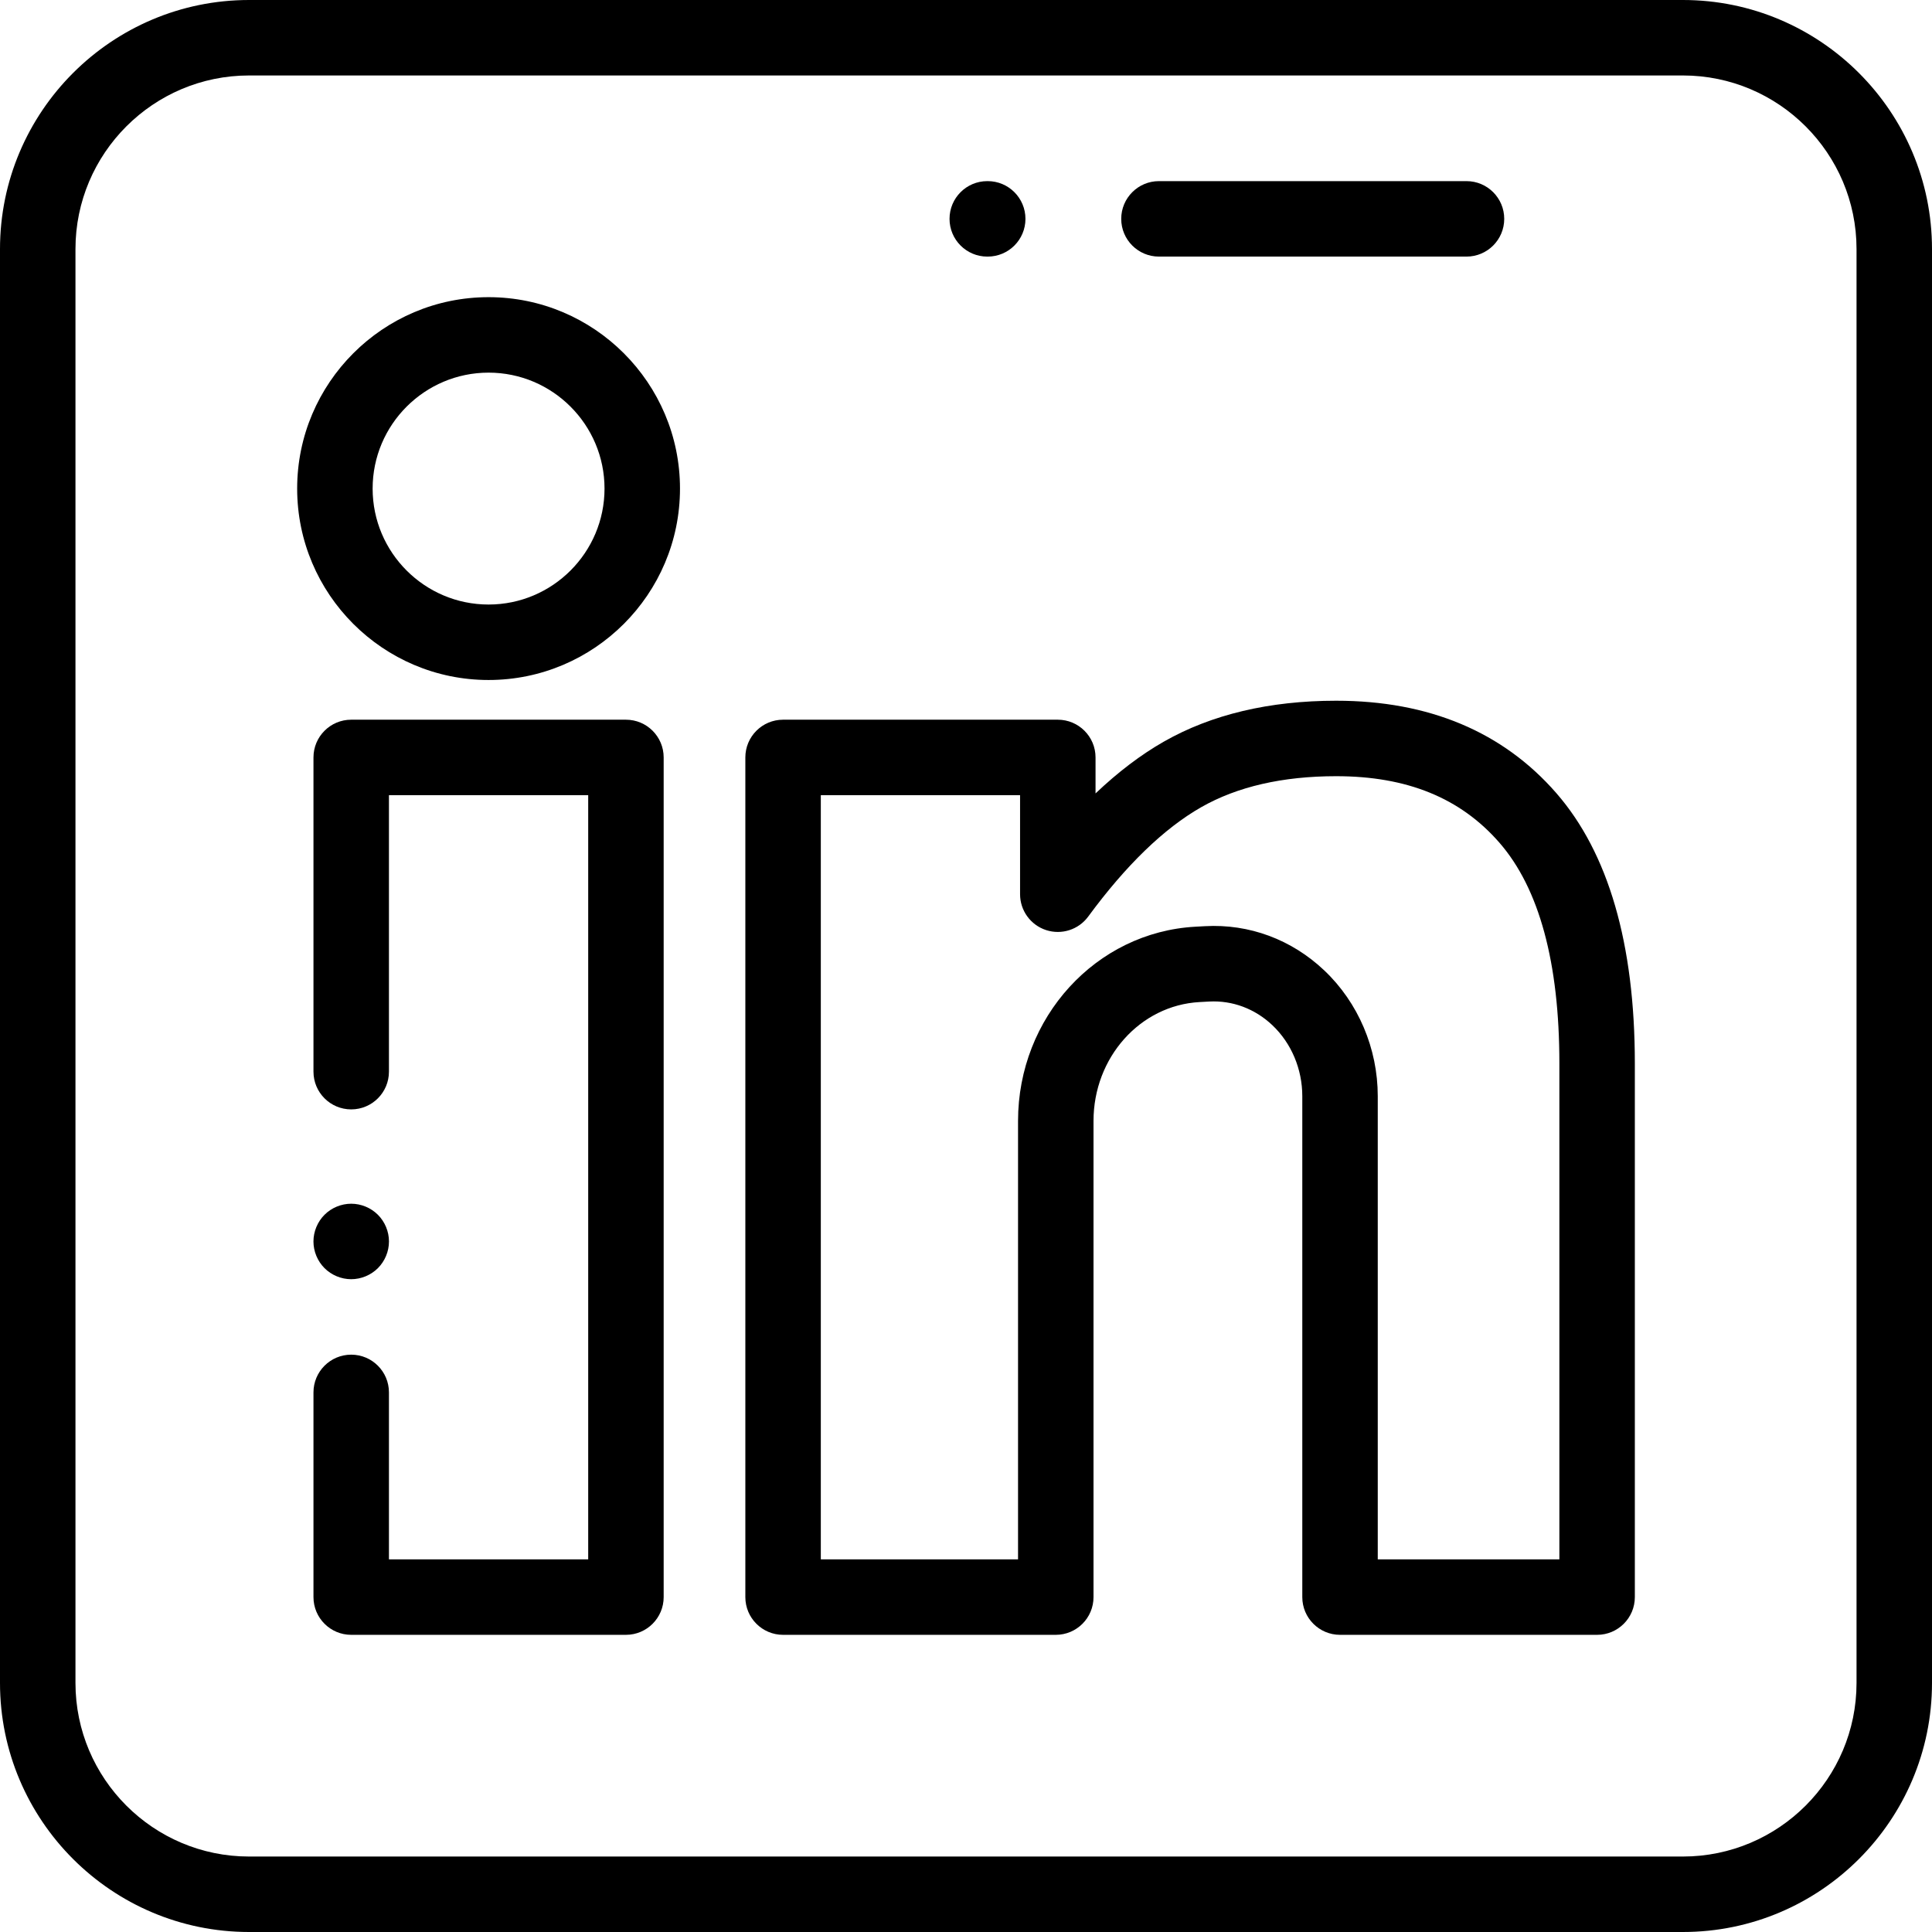
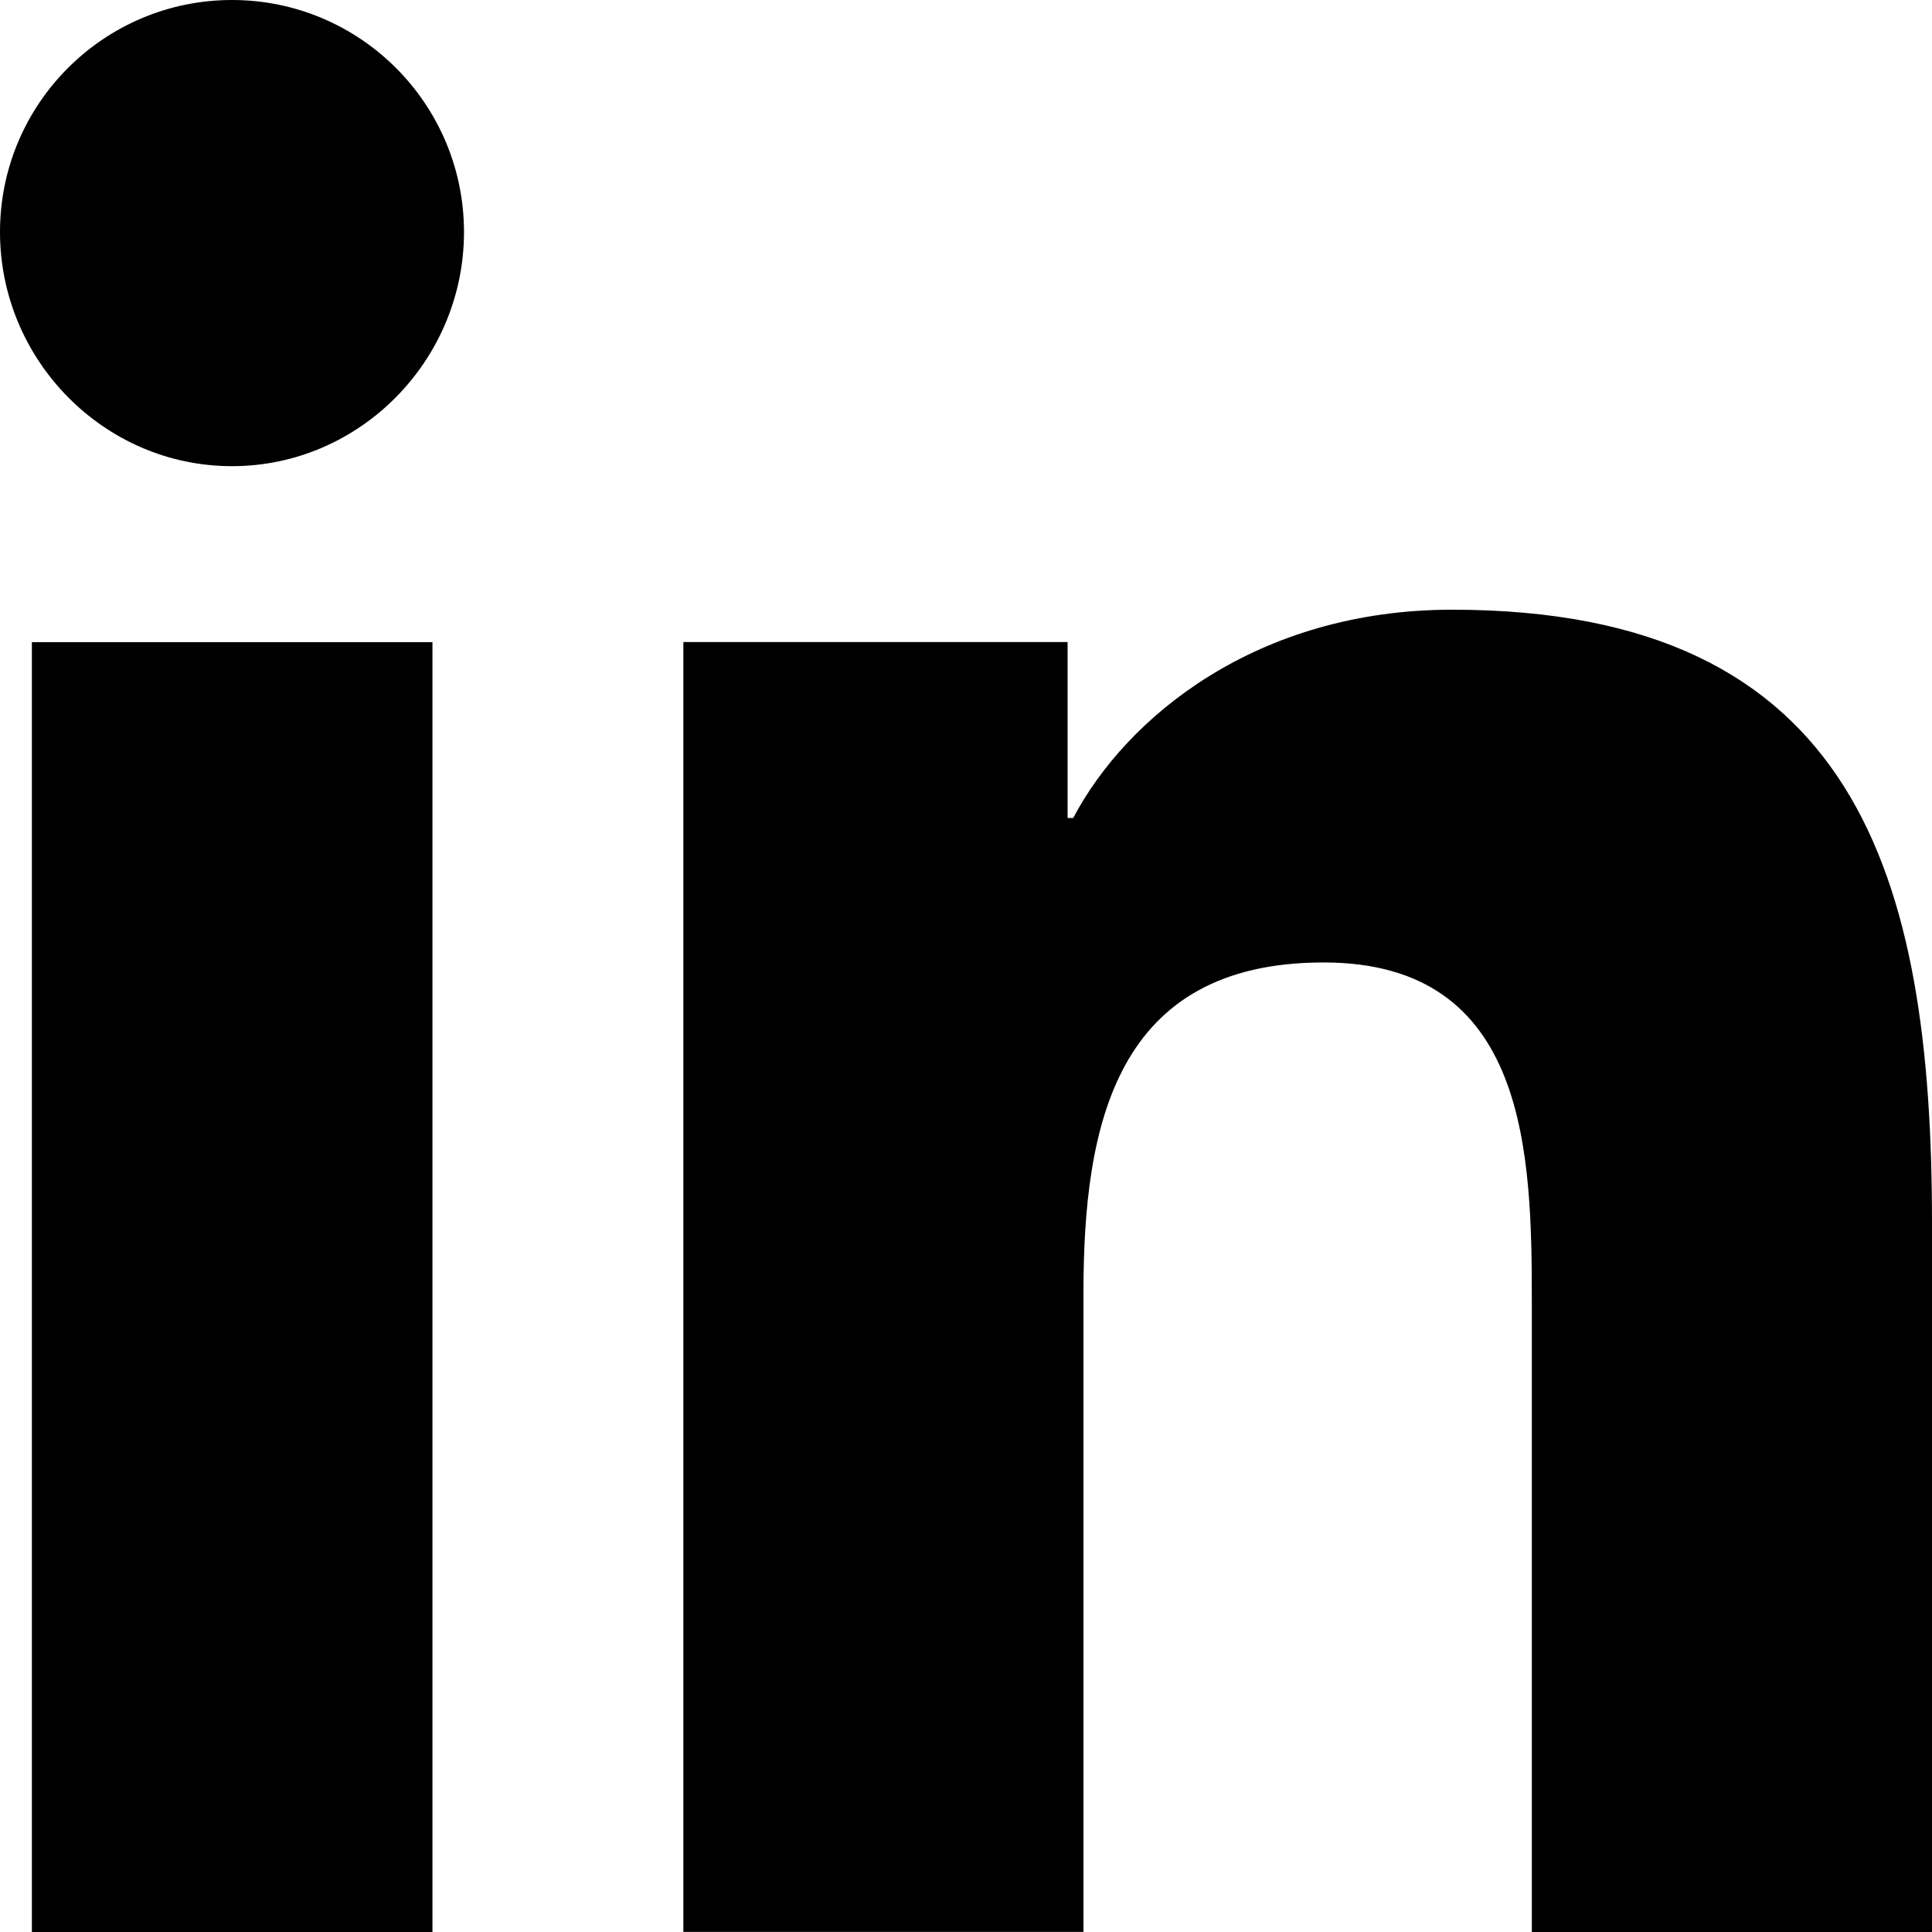
- <svg xmlns="http://www.w3.org/2000/svg" version="1.1" id="Capa_1" x="0px" y="0px" viewBox="0 0 512 512" style="enable-background:new 0 0 512 512;" xml:space="preserve">
-   <g>
-     <g>
-       <path d="M446,0H66C29.607,0,0,29.607,0,66v380c0,36.393,29.607,66,66,66h380c36.393,0,66-29.607,66-66V66    C512,29.607,482.393,0,446,0z M492,446c0,25.364-20.636,46-46,46H66c-25.364,0-46-20.636-46-46V66c0-25.364,20.636-46,46-46h380    c25.364,0,46,20.636,46,46V446z" />
-     </g>
-   </g>
-   <g>
-     <g>
-       <path d="M412.446,210.188C412.445,210.188,412.445,210.187,412.446,210.188c-14.16-16.25-33.791-24.489-58.351-24.489    c-17.689,0-33.058,3.65-45.683,10.849c-6.079,3.47-12.121,8.055-18.083,13.718v-9.537c0-5.523-4.478-10-10-10h-72.805    c-5.522,0-10,4.477-10,10v222.519c0,5.523,4.478,10,10,10h72.268c5.522,0,10-4.477,10-10V297.061    c0-16.801,12.339-30.639,28.092-31.503l2.549-0.14c6.168-0.332,12.128,1.889,16.76,6.274c5.039,4.769,7.929,11.626,7.929,18.813    v132.742c0,5.523,4.478,10,10,10h68.128c5.522,0,10-4.477,10-10.002V281.814C433.25,250.135,426.25,226.036,412.446,210.188z     M413.25,413.247h-48.128h-0.001V290.505c0-12.656-5.168-24.807-14.18-33.338c-8.663-8.2-19.892-12.367-31.605-11.719l-2.549,0.14    c-26.352,1.446-46.995,24.056-46.995,51.473v116.185h-52.268V210.728h52.805v26.248c0,4.322,2.777,8.155,6.883,9.502    c4.11,1.347,8.614-0.096,11.175-3.579c9.996-13.597,20.069-23.348,29.937-28.979c9.565-5.455,21.6-8.221,35.771-8.221    c18.783,0,32.936,5.766,43.27,17.627l-0.001-0.001c10.541,12.102,15.886,31.781,15.886,58.491V413.247z" />
-     </g>
-   </g>
-   <g>
-     <g>
-       <path d="M165.879,190.729H93.074c-5.522,0-10,4.477-10,10V284c0,5.523,4.478,10,10,10c5.522,0,10-4.477,10-10v-73.271h52.805    v202.518h-52.805V369c0-5.523-4.478-10-10-10c-5.522,0-10,4.477-10,10v54.247c0,5.523,4.478,10,10,10h72.805    c5.522,0,10-4.477,10-10V200.729C175.879,195.206,171.401,190.729,165.879,190.729z" />
-     </g>
-   </g>
-   <g>
-     <g>
-       <path d="M100.149,321.93c-1.869-1.86-4.439-2.93-7.08-2.93c-2.63,0-5.21,1.07-7.069,2.93c-1.861,1.86-2.931,4.44-2.931,7.07    s1.071,5.21,2.931,7.07c1.859,1.86,4.439,2.93,7.069,2.93c2.641,0,5.211-1.07,7.08-2.93c1.861-1.86,2.931-4.44,2.931-7.07    S102.009,323.79,100.149,321.93z" />
-     </g>
-   </g>
-   <g>
-     <g>
-       <path d="M129.477,78.753c-27.971,0-50.727,22.756-50.727,50.727s22.756,50.727,50.727,50.727s50.728-22.756,50.728-50.727    S157.449,78.753,129.477,78.753z M129.477,160.207c-16.943,0-30.727-13.784-30.727-30.727s13.785-30.727,30.727-30.727    c16.943,0,30.728,13.784,30.728,30.727S146.42,160.207,129.477,160.207z" />
-     </g>
-   </g>
-   <g>
-     <g>
-       <path d="M388.636,48h-81.5c-5.522,0-10,4.477-10,10s4.478,10,10,10h81.5c5.522,0,10-4.477,10-10S394.158,48,388.636,48z" />
-     </g>
-   </g>
-   <g>
-     <g>
-       <path d="M261.755,48h-0.119c-5.522,0-10,4.477-10,10s4.478,10,10,10h0.119c5.522,0,10-4.477,10-10S267.277,48,261.755,48z" />
-     </g>
-   </g>
-   <g>
- </g>
-   <g>
- </g>
-   <g>
- </g>
-   <g>
- </g>
-   <g>
- </g>
-   <g>
- </g>
-   <g>
- </g>
-   <g>
- </g>
-   <g>
- </g>
-   <g>
- </g>
-   <g>
- </g>
-   <g>
- </g>
-   <g>
- </g>
-   <g>
- </g>
-   <g>
- </g>
+ <svg xmlns="http://www.w3.org/2000/svg" id="Bold" enable-background="new 0 0 24 24" height="512" viewBox="0 0 24 24" width="512">
+   <path d="m23.994 24v-.001h.006v-8.802c0-4.306-.927-7.623-5.961-7.623-2.42 0-4.044 1.328-4.707 2.587h-.07v-2.185h-4.773v16.023h4.97v-7.934c0-2.089.396-4.109 2.983-4.109 2.549 0 2.587 2.384 2.587 4.243v7.801z" />
+   <path d="m.396 7.977h4.976v16.023h-4.976z" />
+   <path d="m2.882 0c-1.591 0-2.882 1.291-2.882 2.882s1.291 2.909 2.882 2.909 2.882-1.318 2.882-2.909c-.001-1.591-1.292-2.882-2.882-2.882z" />
</svg>
